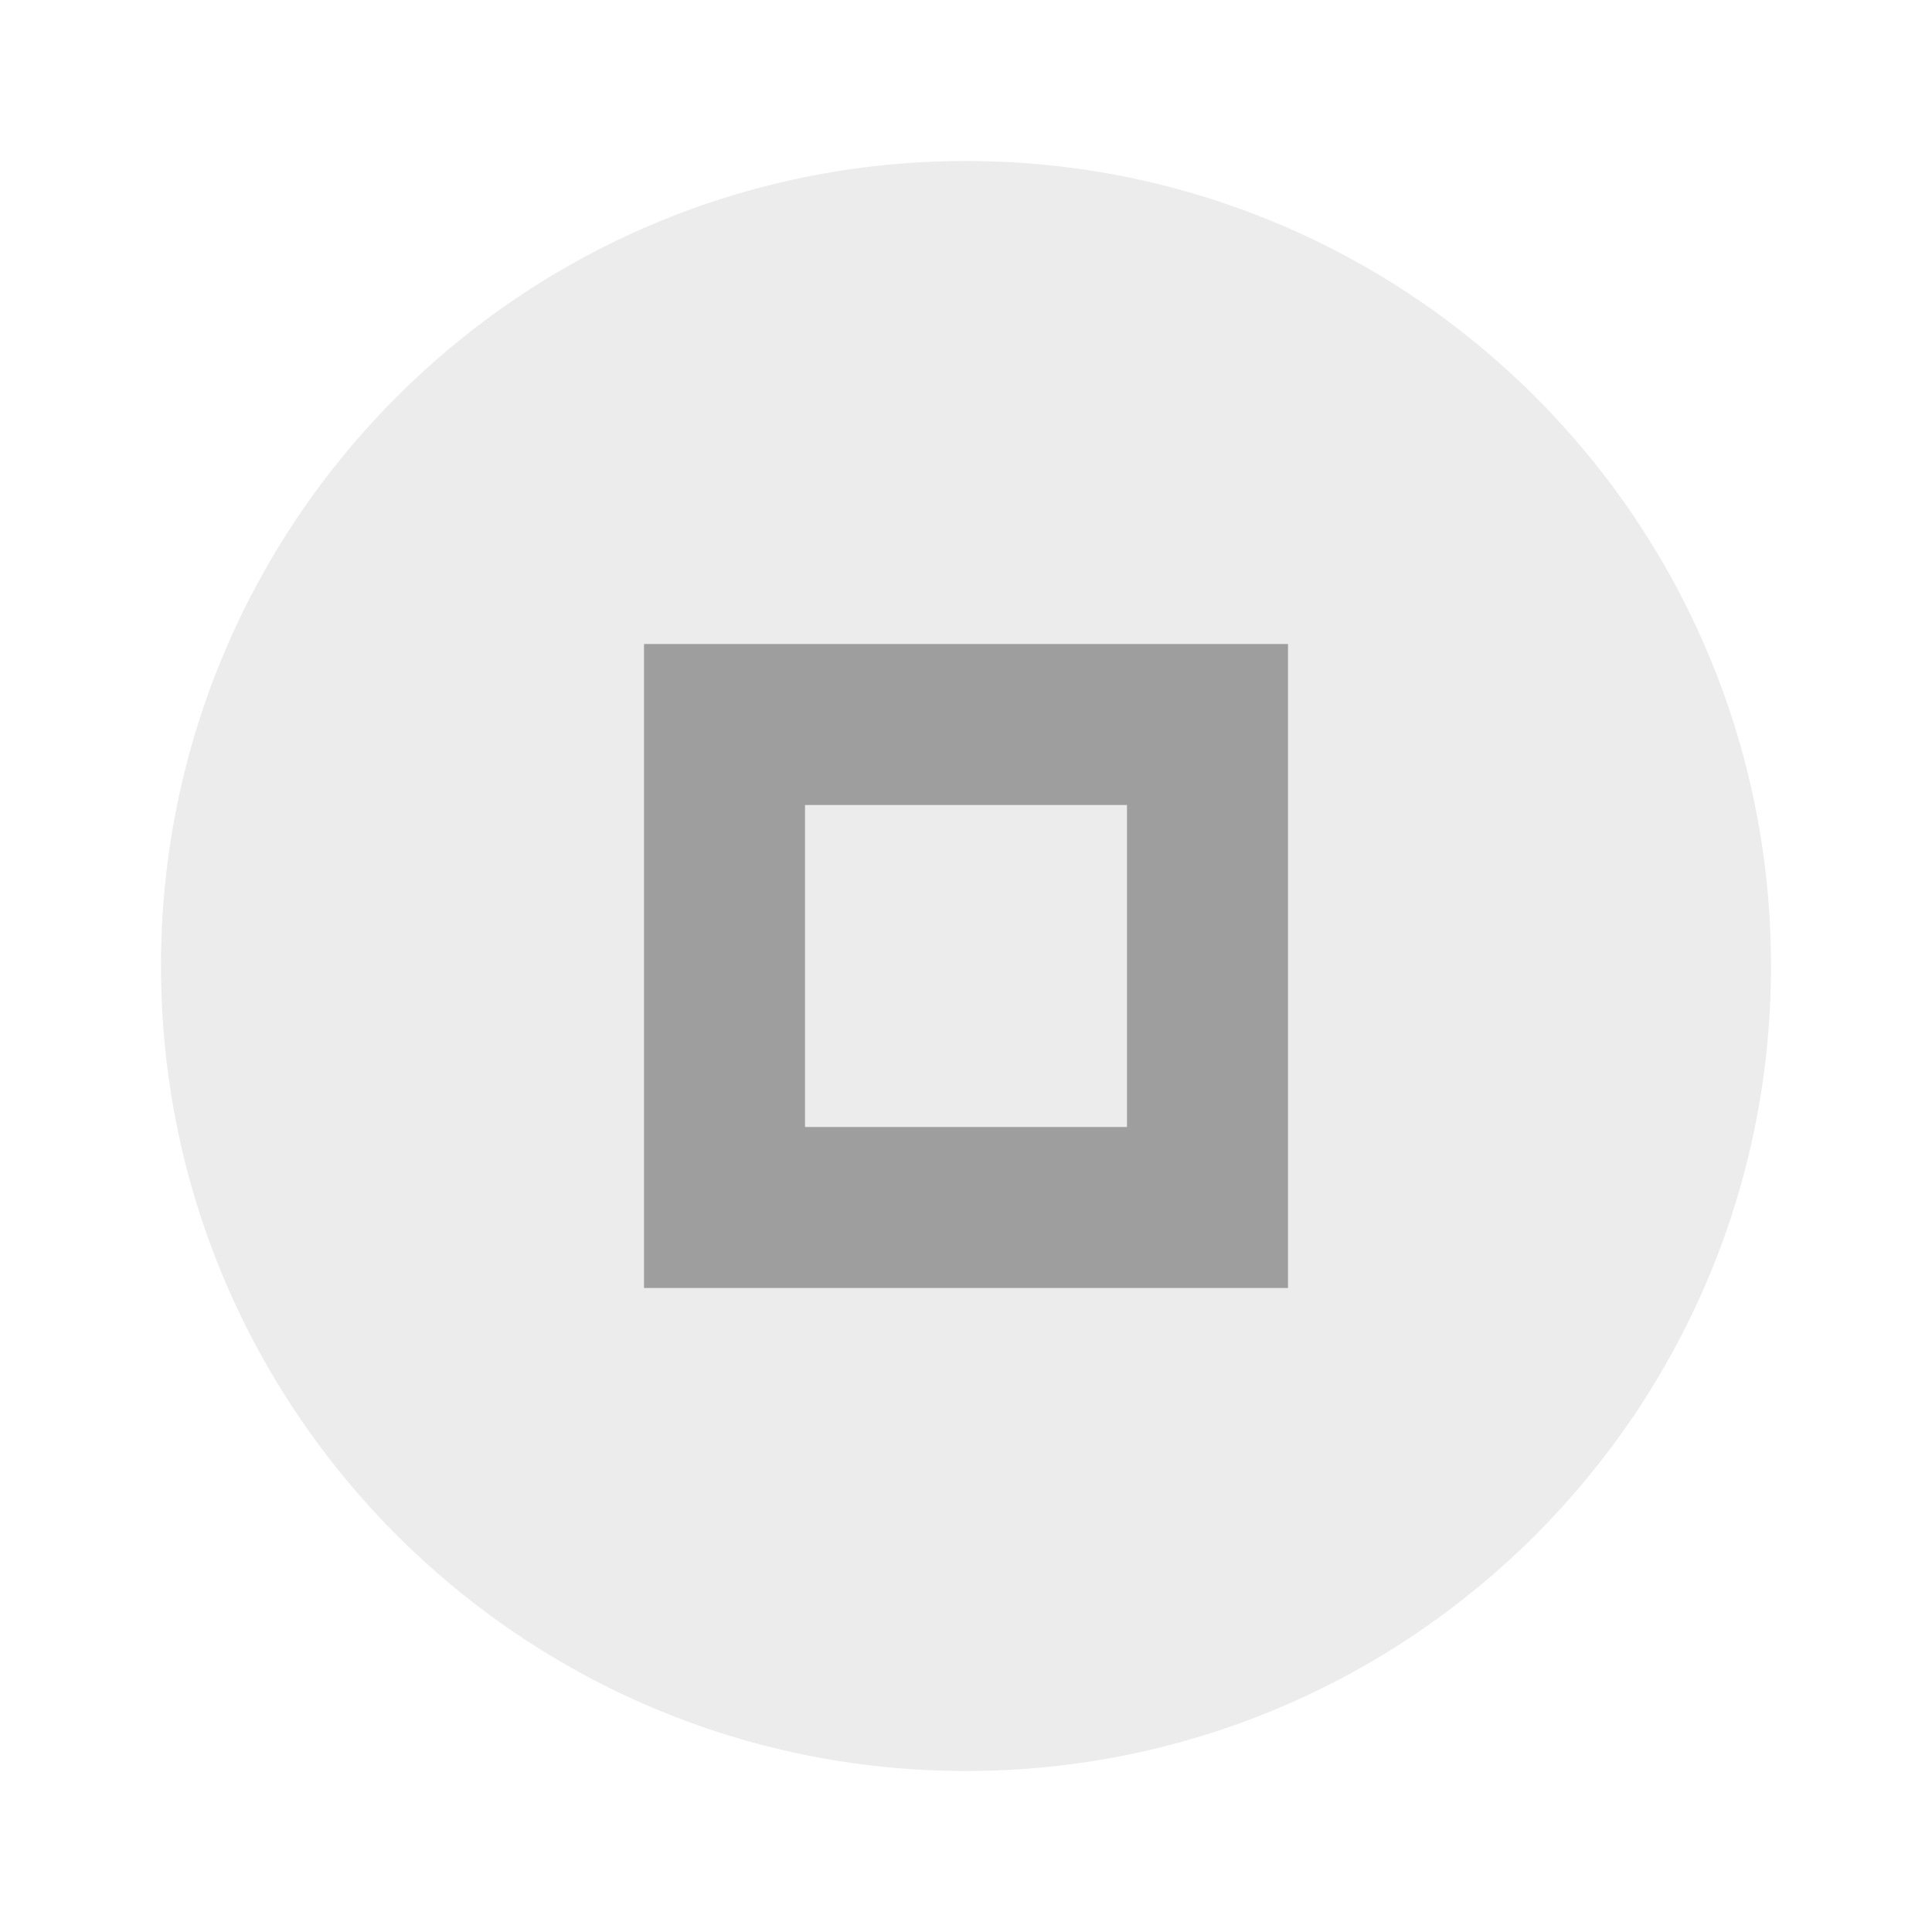
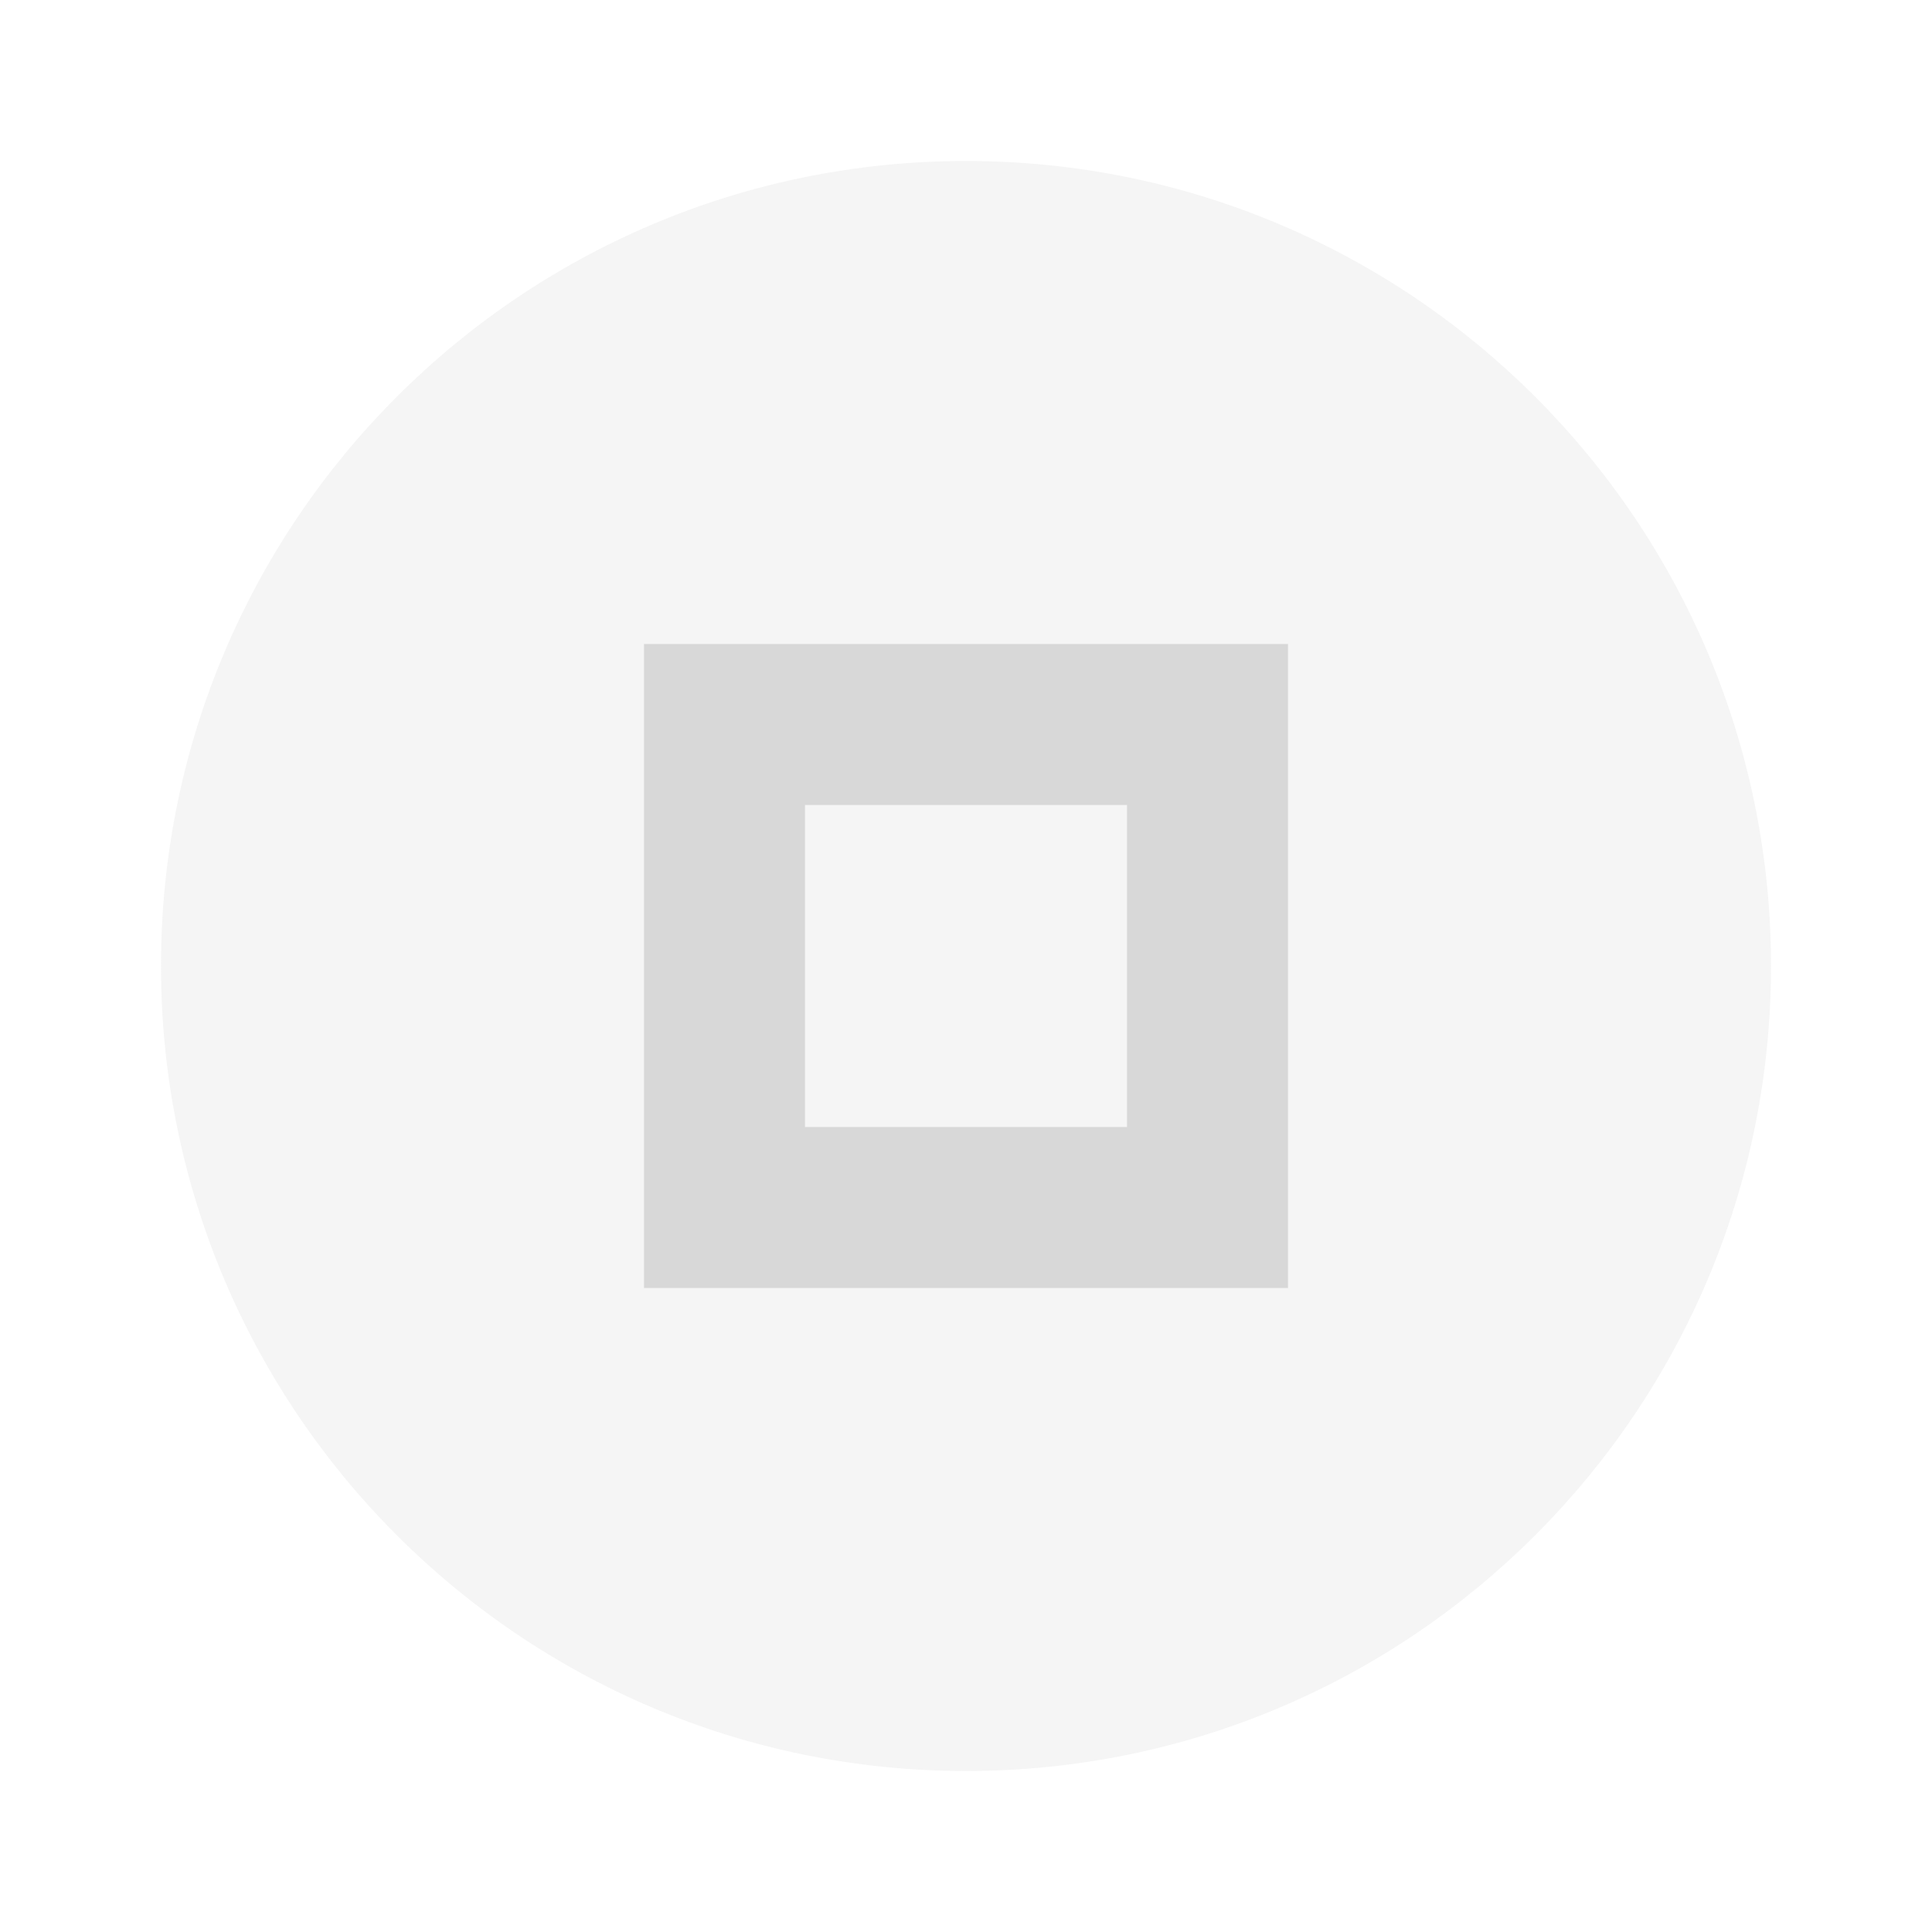
- <svg xmlns="http://www.w3.org/2000/svg" width="24" height="24" viewBox="0 0 24 24" fill="#9e9e9e">
-   <circle cx="12" cy="12" r="10" opacity="0.2" />
-   <path d="m8 8v8h8v-8h-8zm2 2h4v4h-4v-4z" />
+ <svg xmlns="http://www.w3.org/2000/svg" width="24" height="24" viewBox="0 0 24 24" fill="#cccccc">
+   <circle cx="12" cy="12" r="10" opacity=".2" />
+   <path d="m8 8v8h8v-8h-8zm2 2h4v4h-4v-4z" opacity=".7" />
</svg>
